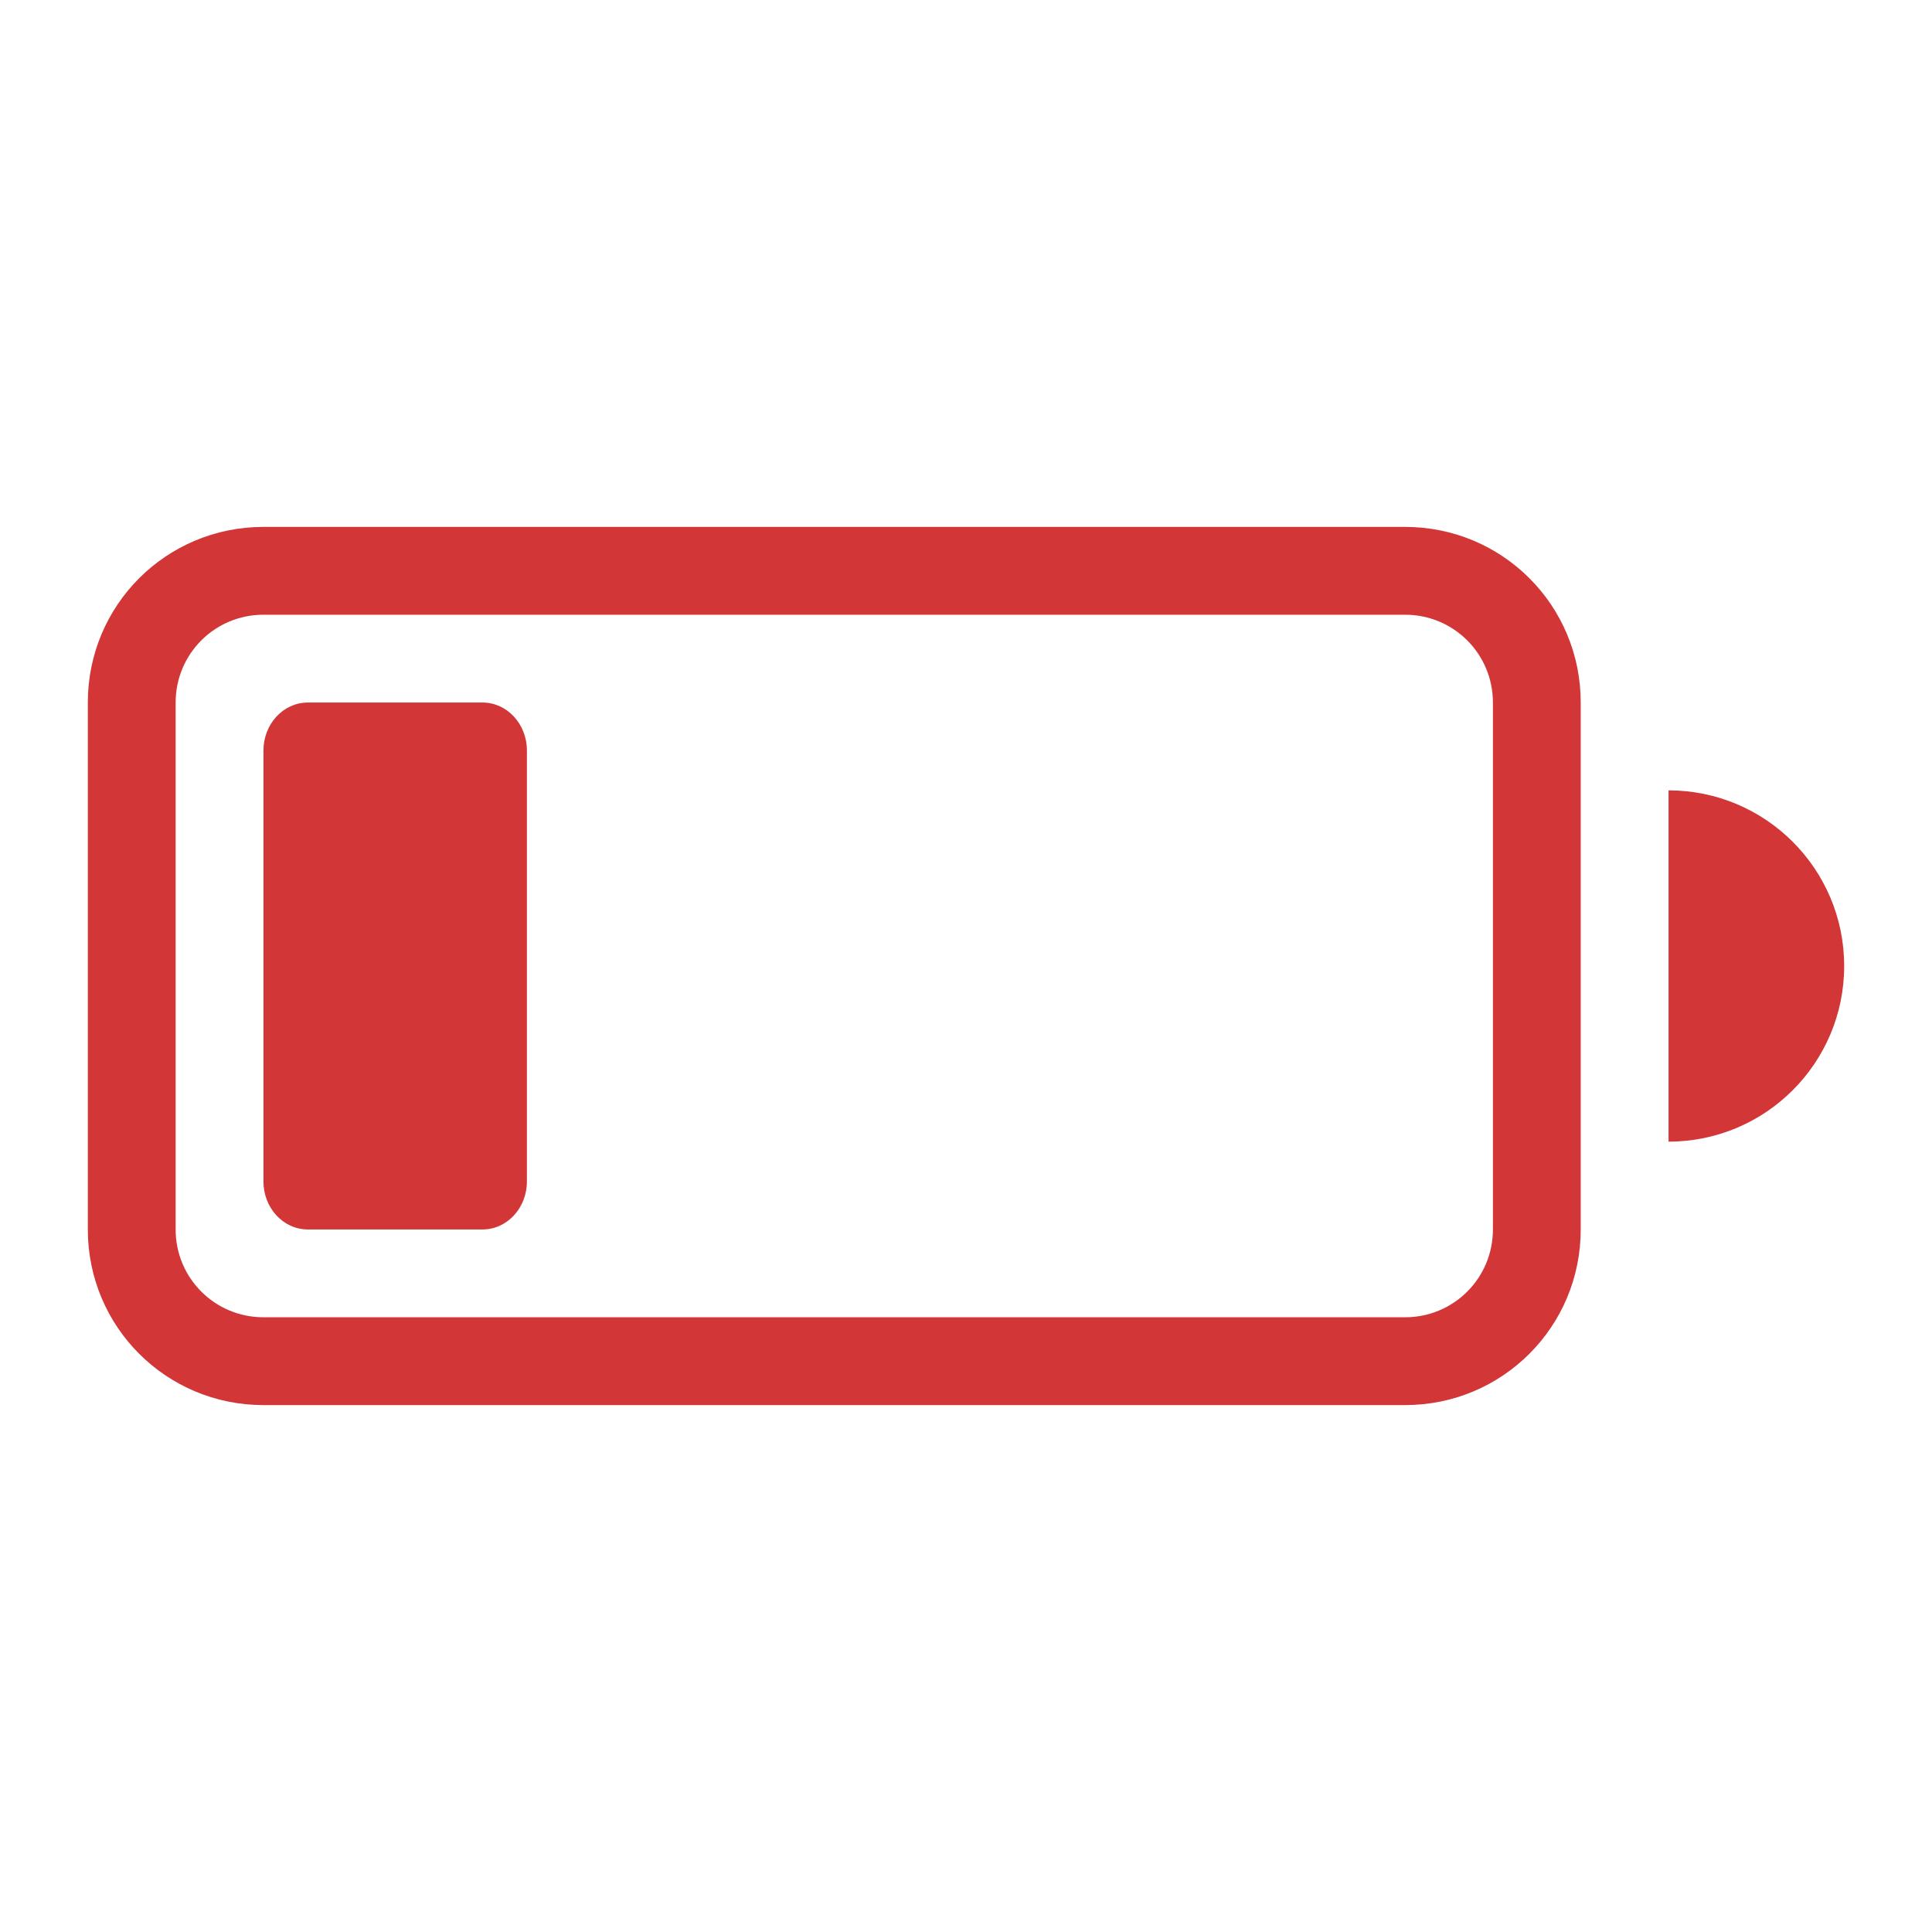
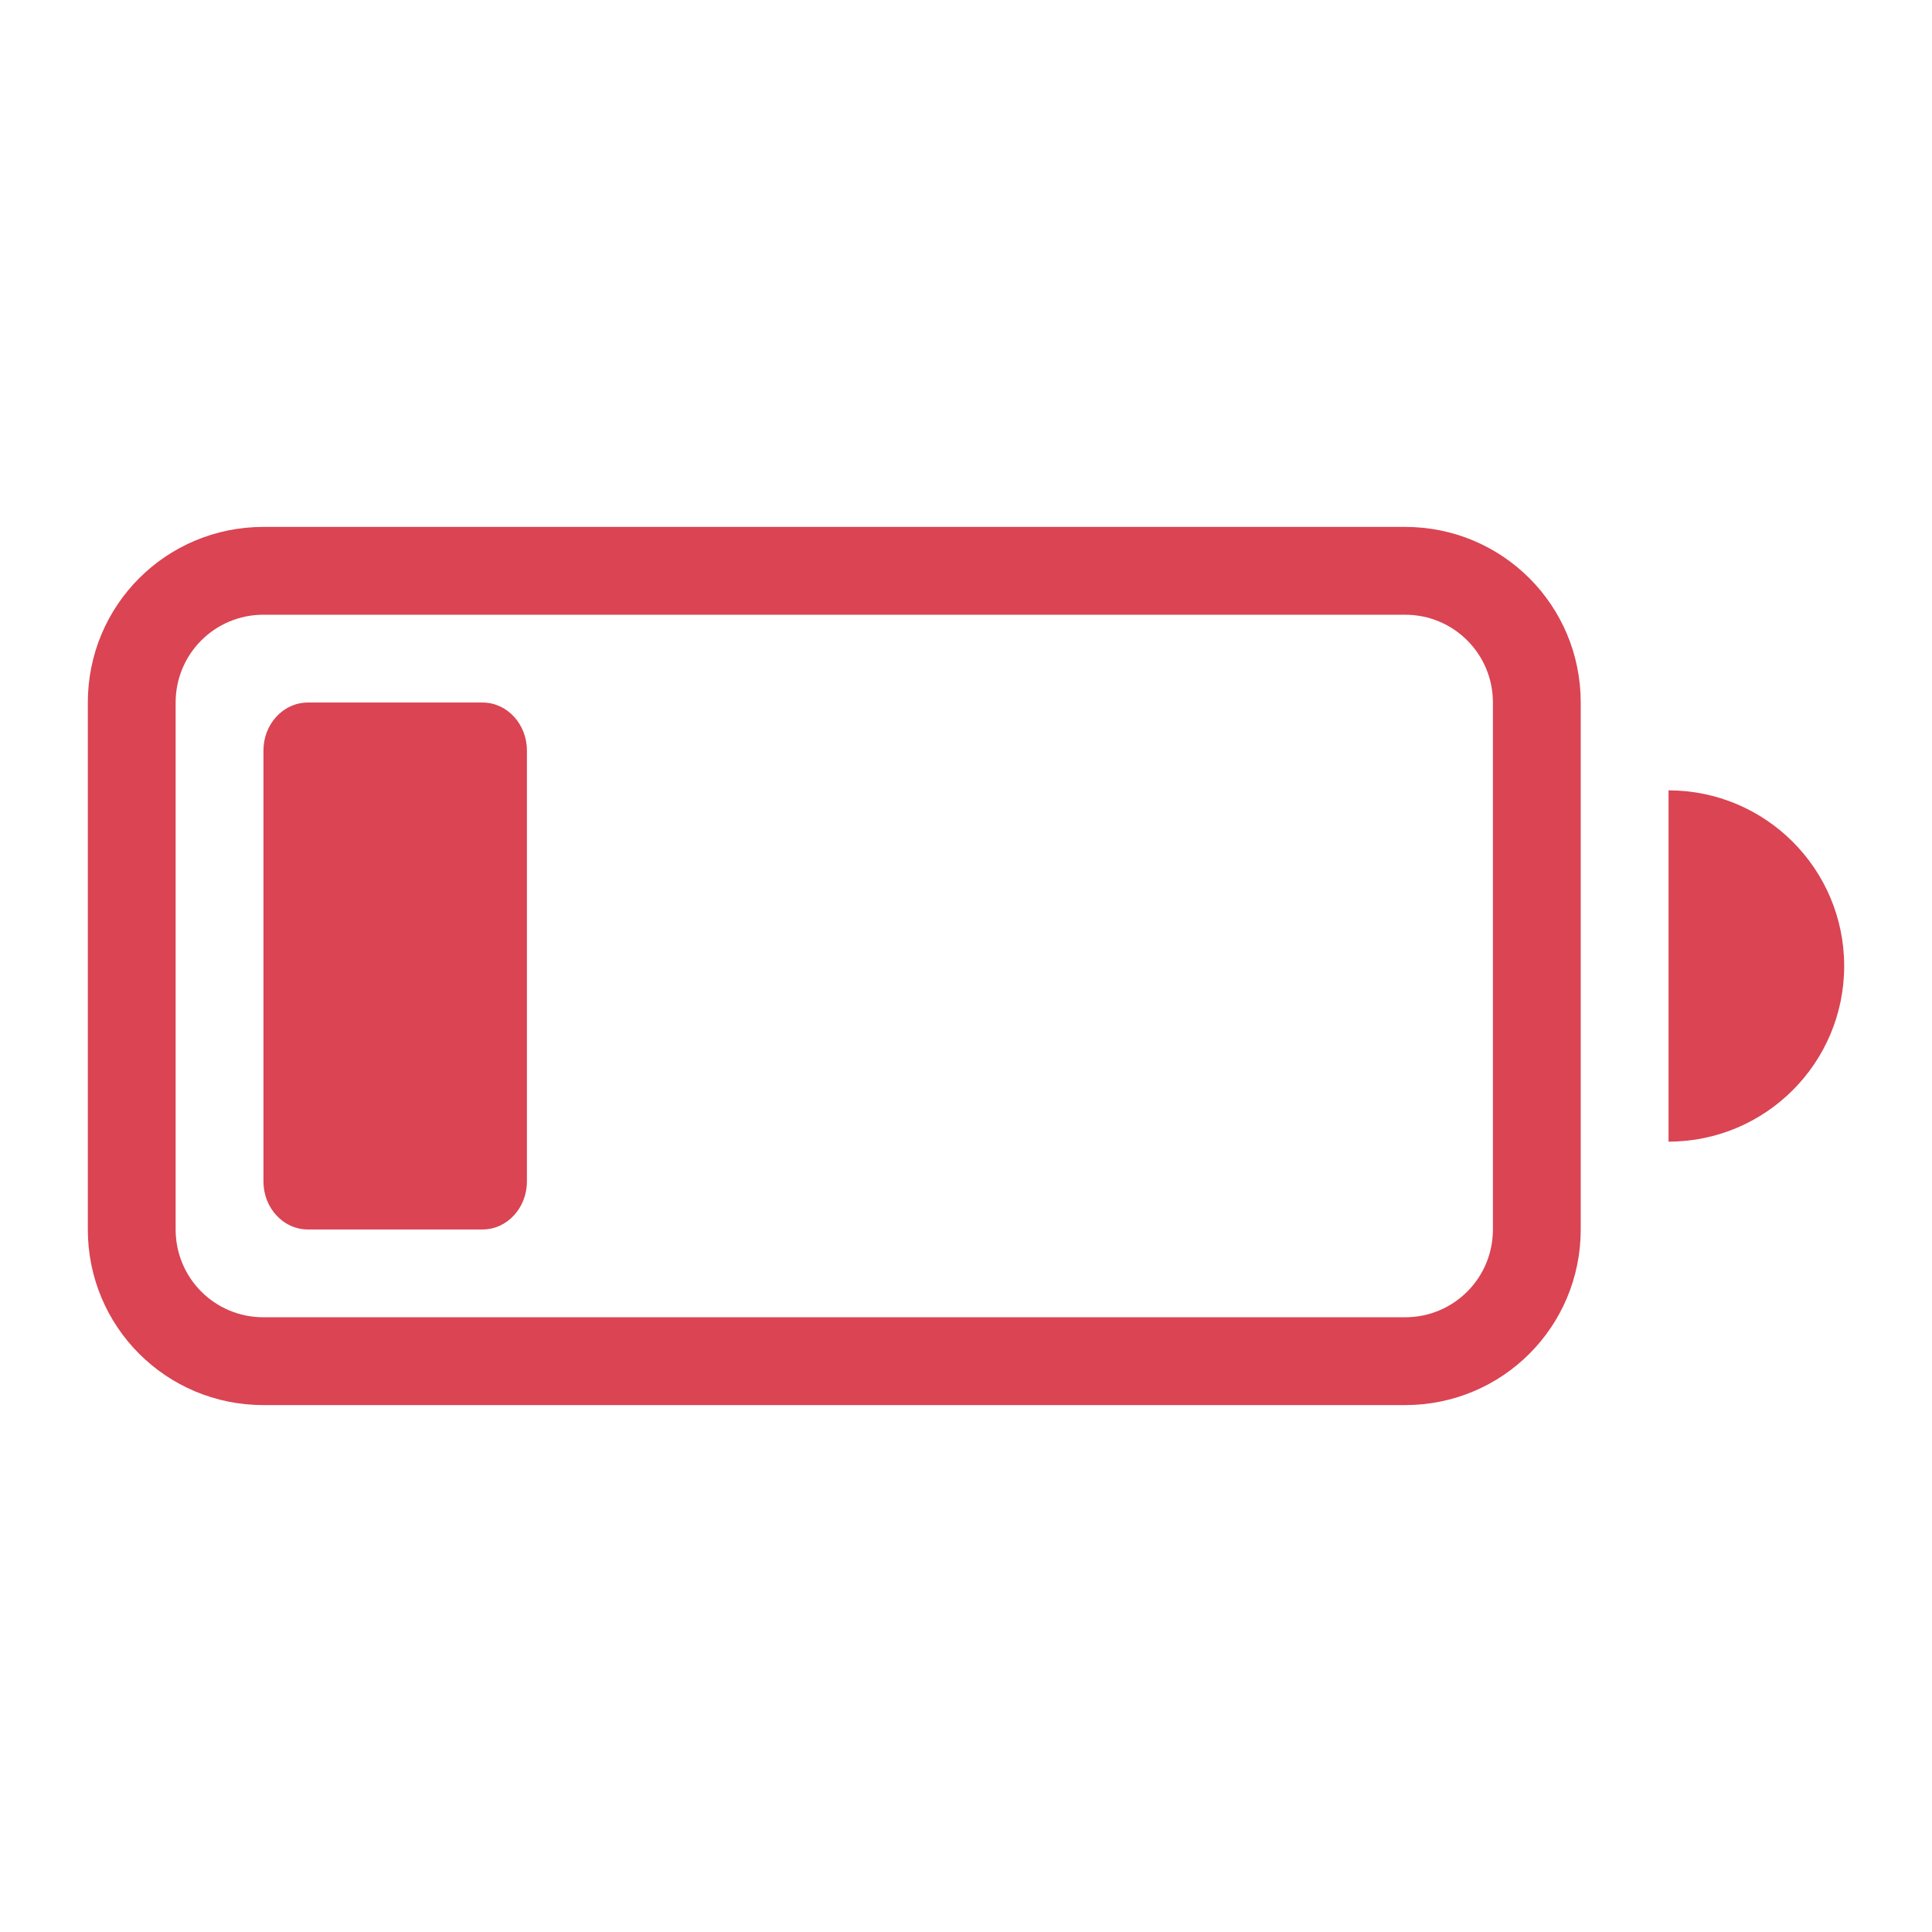
<svg xmlns="http://www.w3.org/2000/svg" width="22" height="22" version="1.1">
  <defs>
    <style id="current-color-scheme" type="text/css">
-    .ColorScheme-Text { color:#ffffff; } .ColorScheme-Highlight { color:#4285f4; }
+    .ColorScheme-Text { color:#ffffff; }
+    .ColorScheme-Highlight { color:#4285f4; }
+    .ColorScheme-NegativeText { color:#da4453; }
  </style>
  </defs>
-   <g transform="translate(1,3)" fill="#d33636">
+   <g transform="translate(1,3)" class="ColorScheme-NegativeText" fill="currentColor">
    <rect x="2" y="5" width="3" height="6" rx=".505" ry=".546" />
    <path d="m2 3c-1.108 0-2 0.892-2 2v6c0 1.108 0.892 2 2 2h13c1.108 0 2-0.892 2-2v-6c0-1.108-0.892-2-2-2zm0 1h13c0.554 0 1 0.446 1 1v6c0 0.554-0.446 1-1 1h-13c-0.554 0-1-0.446-1-1v-6c0-0.554 0.446-1 1-1zm16 2v4a2 2 0 0 0 2-2 2 2 0 0 0-2-2z" />
  </g>
</svg>
